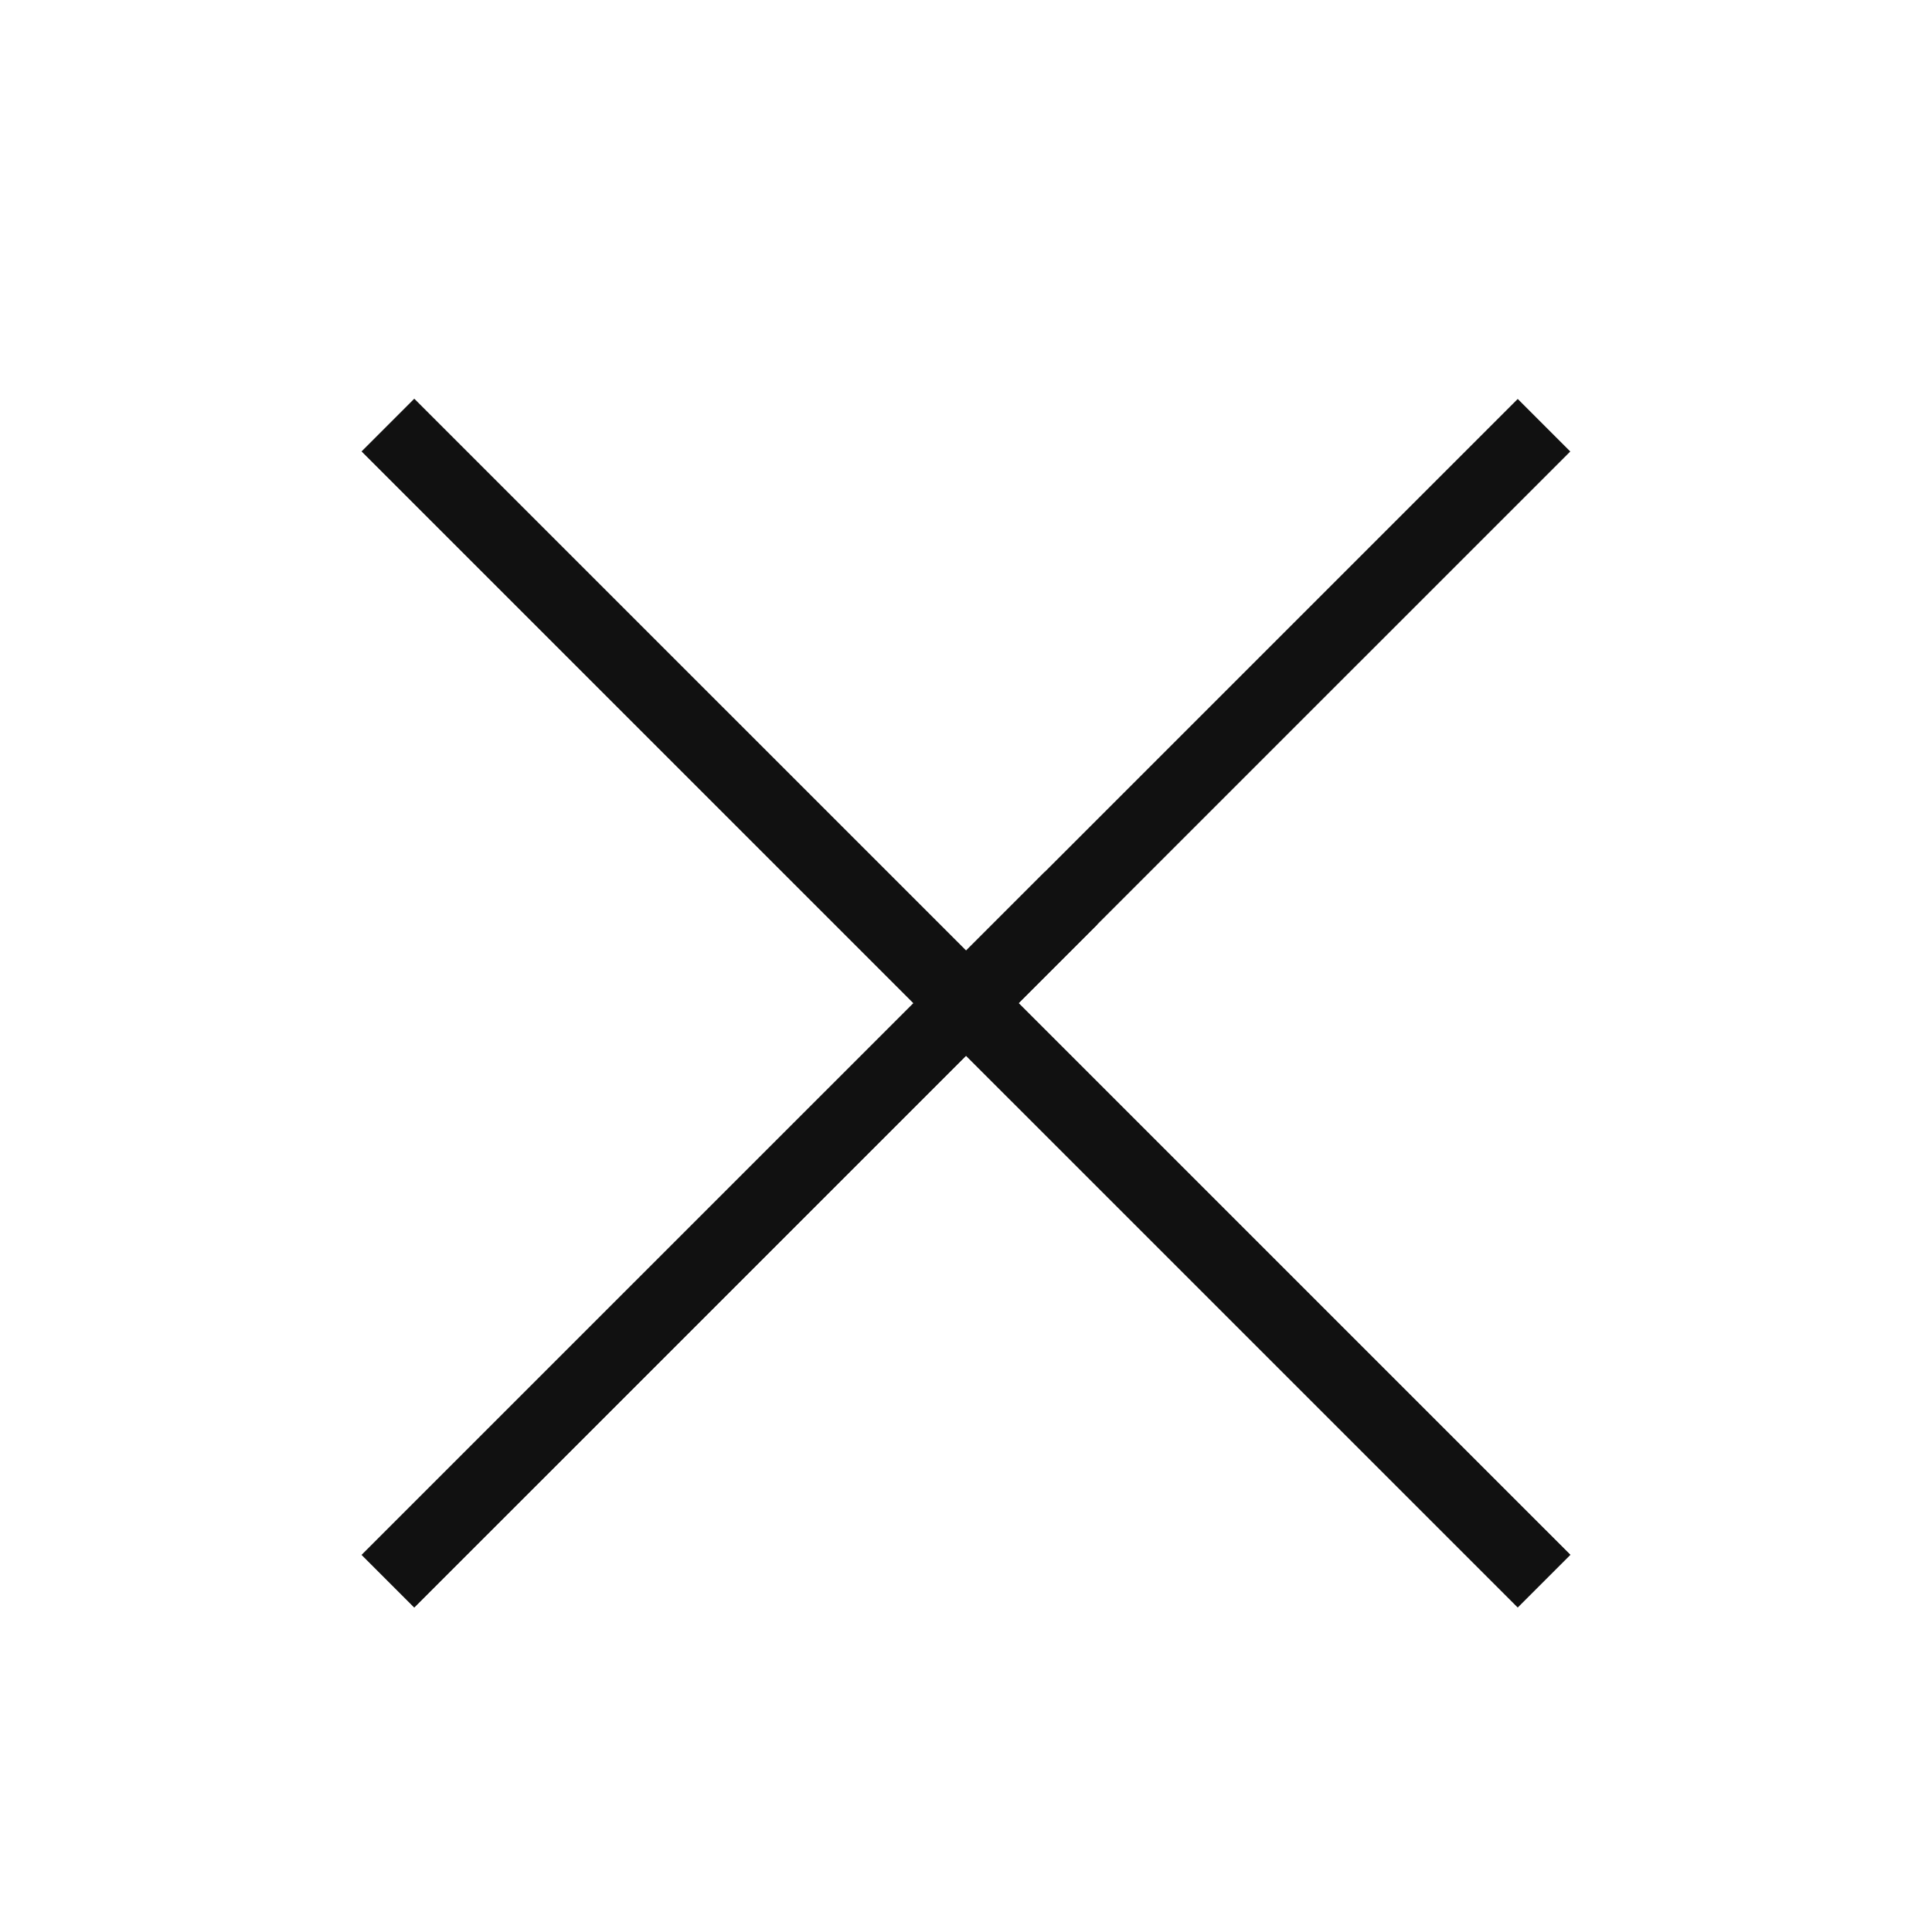
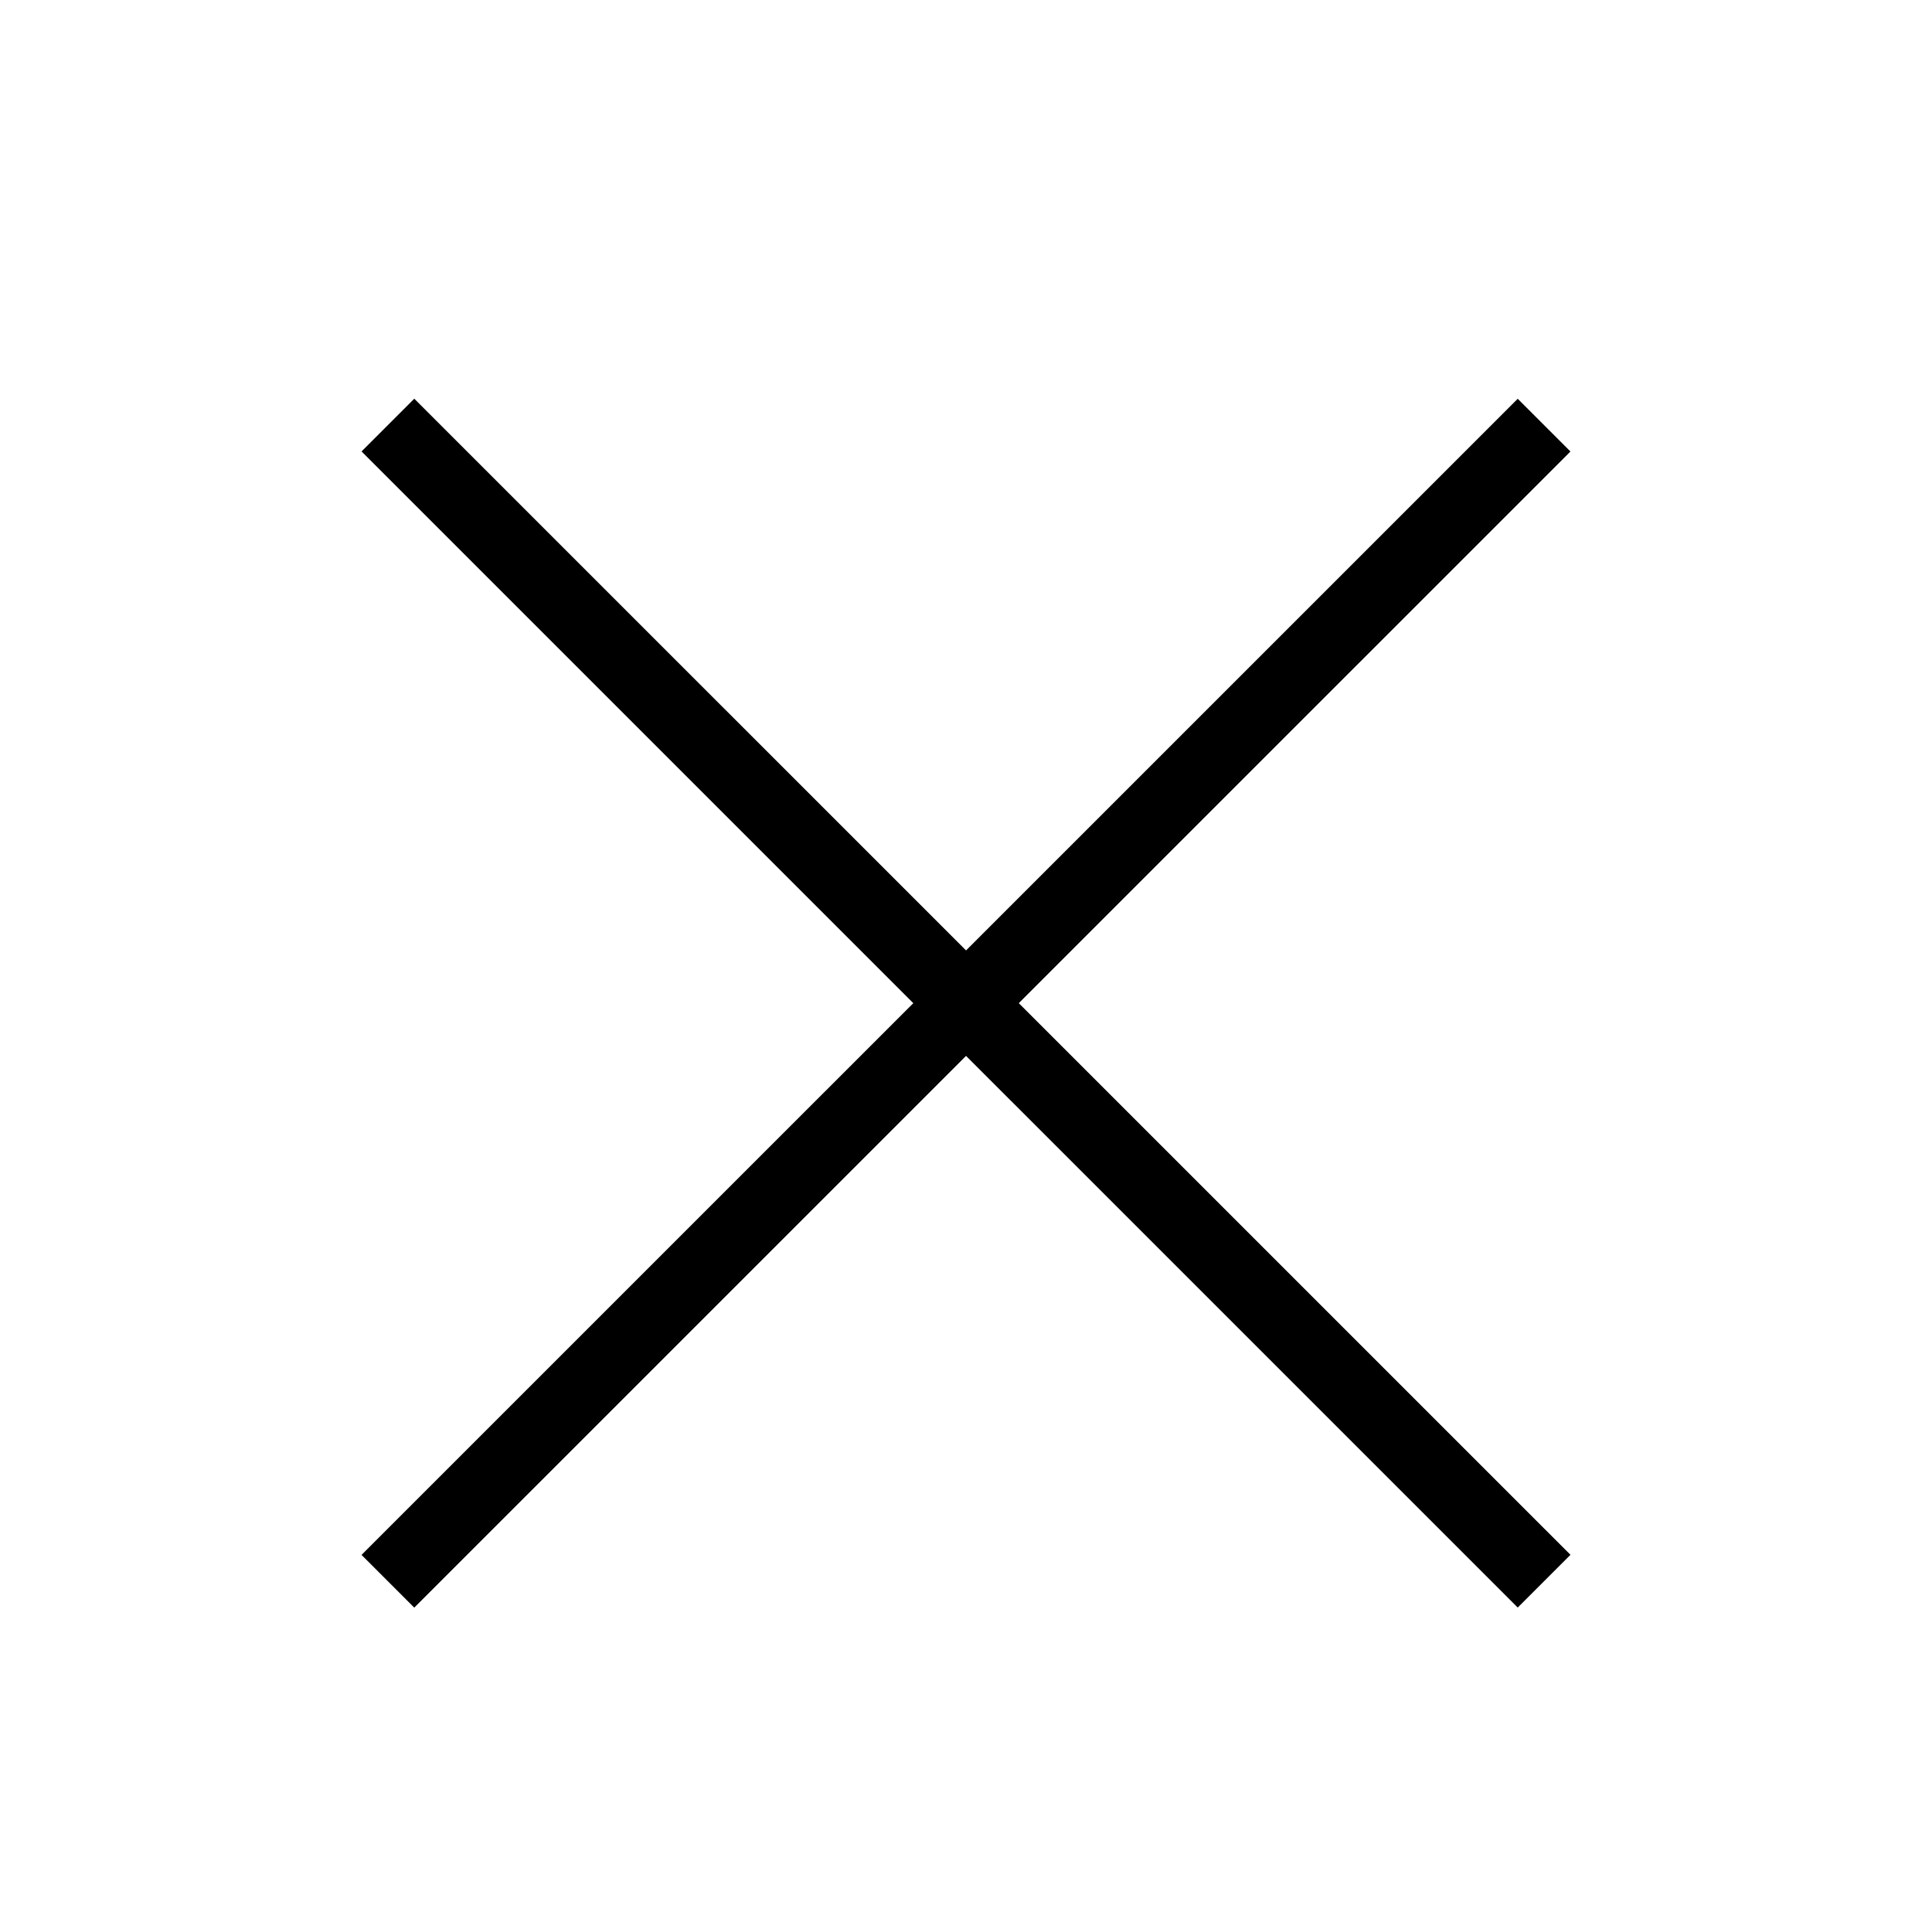
- <svg xmlns="http://www.w3.org/2000/svg" width="26" height="26" fill="none" viewBox="0 0 26 26">
-   <path fill="#111" d="M5.575 5.368l15.557 15.556-.707.707L4.868 6.075z" />
-   <path fill="#111" d="M5.575 5.368l15.557 15.556-.707.707L4.868 6.075z" />
-   <path fill="#111" d="M4.868 20.925L20.425 5.369l.707.707L5.575 21.632z" />
-   <path fill="#111" d="M4.868 20.925l9.193-9.192.707.707-9.193 9.192z" />
+ <svg xmlns="http://www.w3.org/2000/svg" width="26" height="26" fill="inherit" viewBox="0 0 26 26">
+   <path d="M5.575 5.368l15.557 15.556-.707.707L4.868 6.075z" />
+   <path d="M5.575 5.368l15.557 15.556-.707.707L4.868 6.075z" />
+   <path d="M4.868 20.925L20.425 5.369l.707.707L5.575 21.632z" />
+   <path d="M4.868 20.925L20.425 5.369l.707.707L5.575 21.632z" />
</svg>
